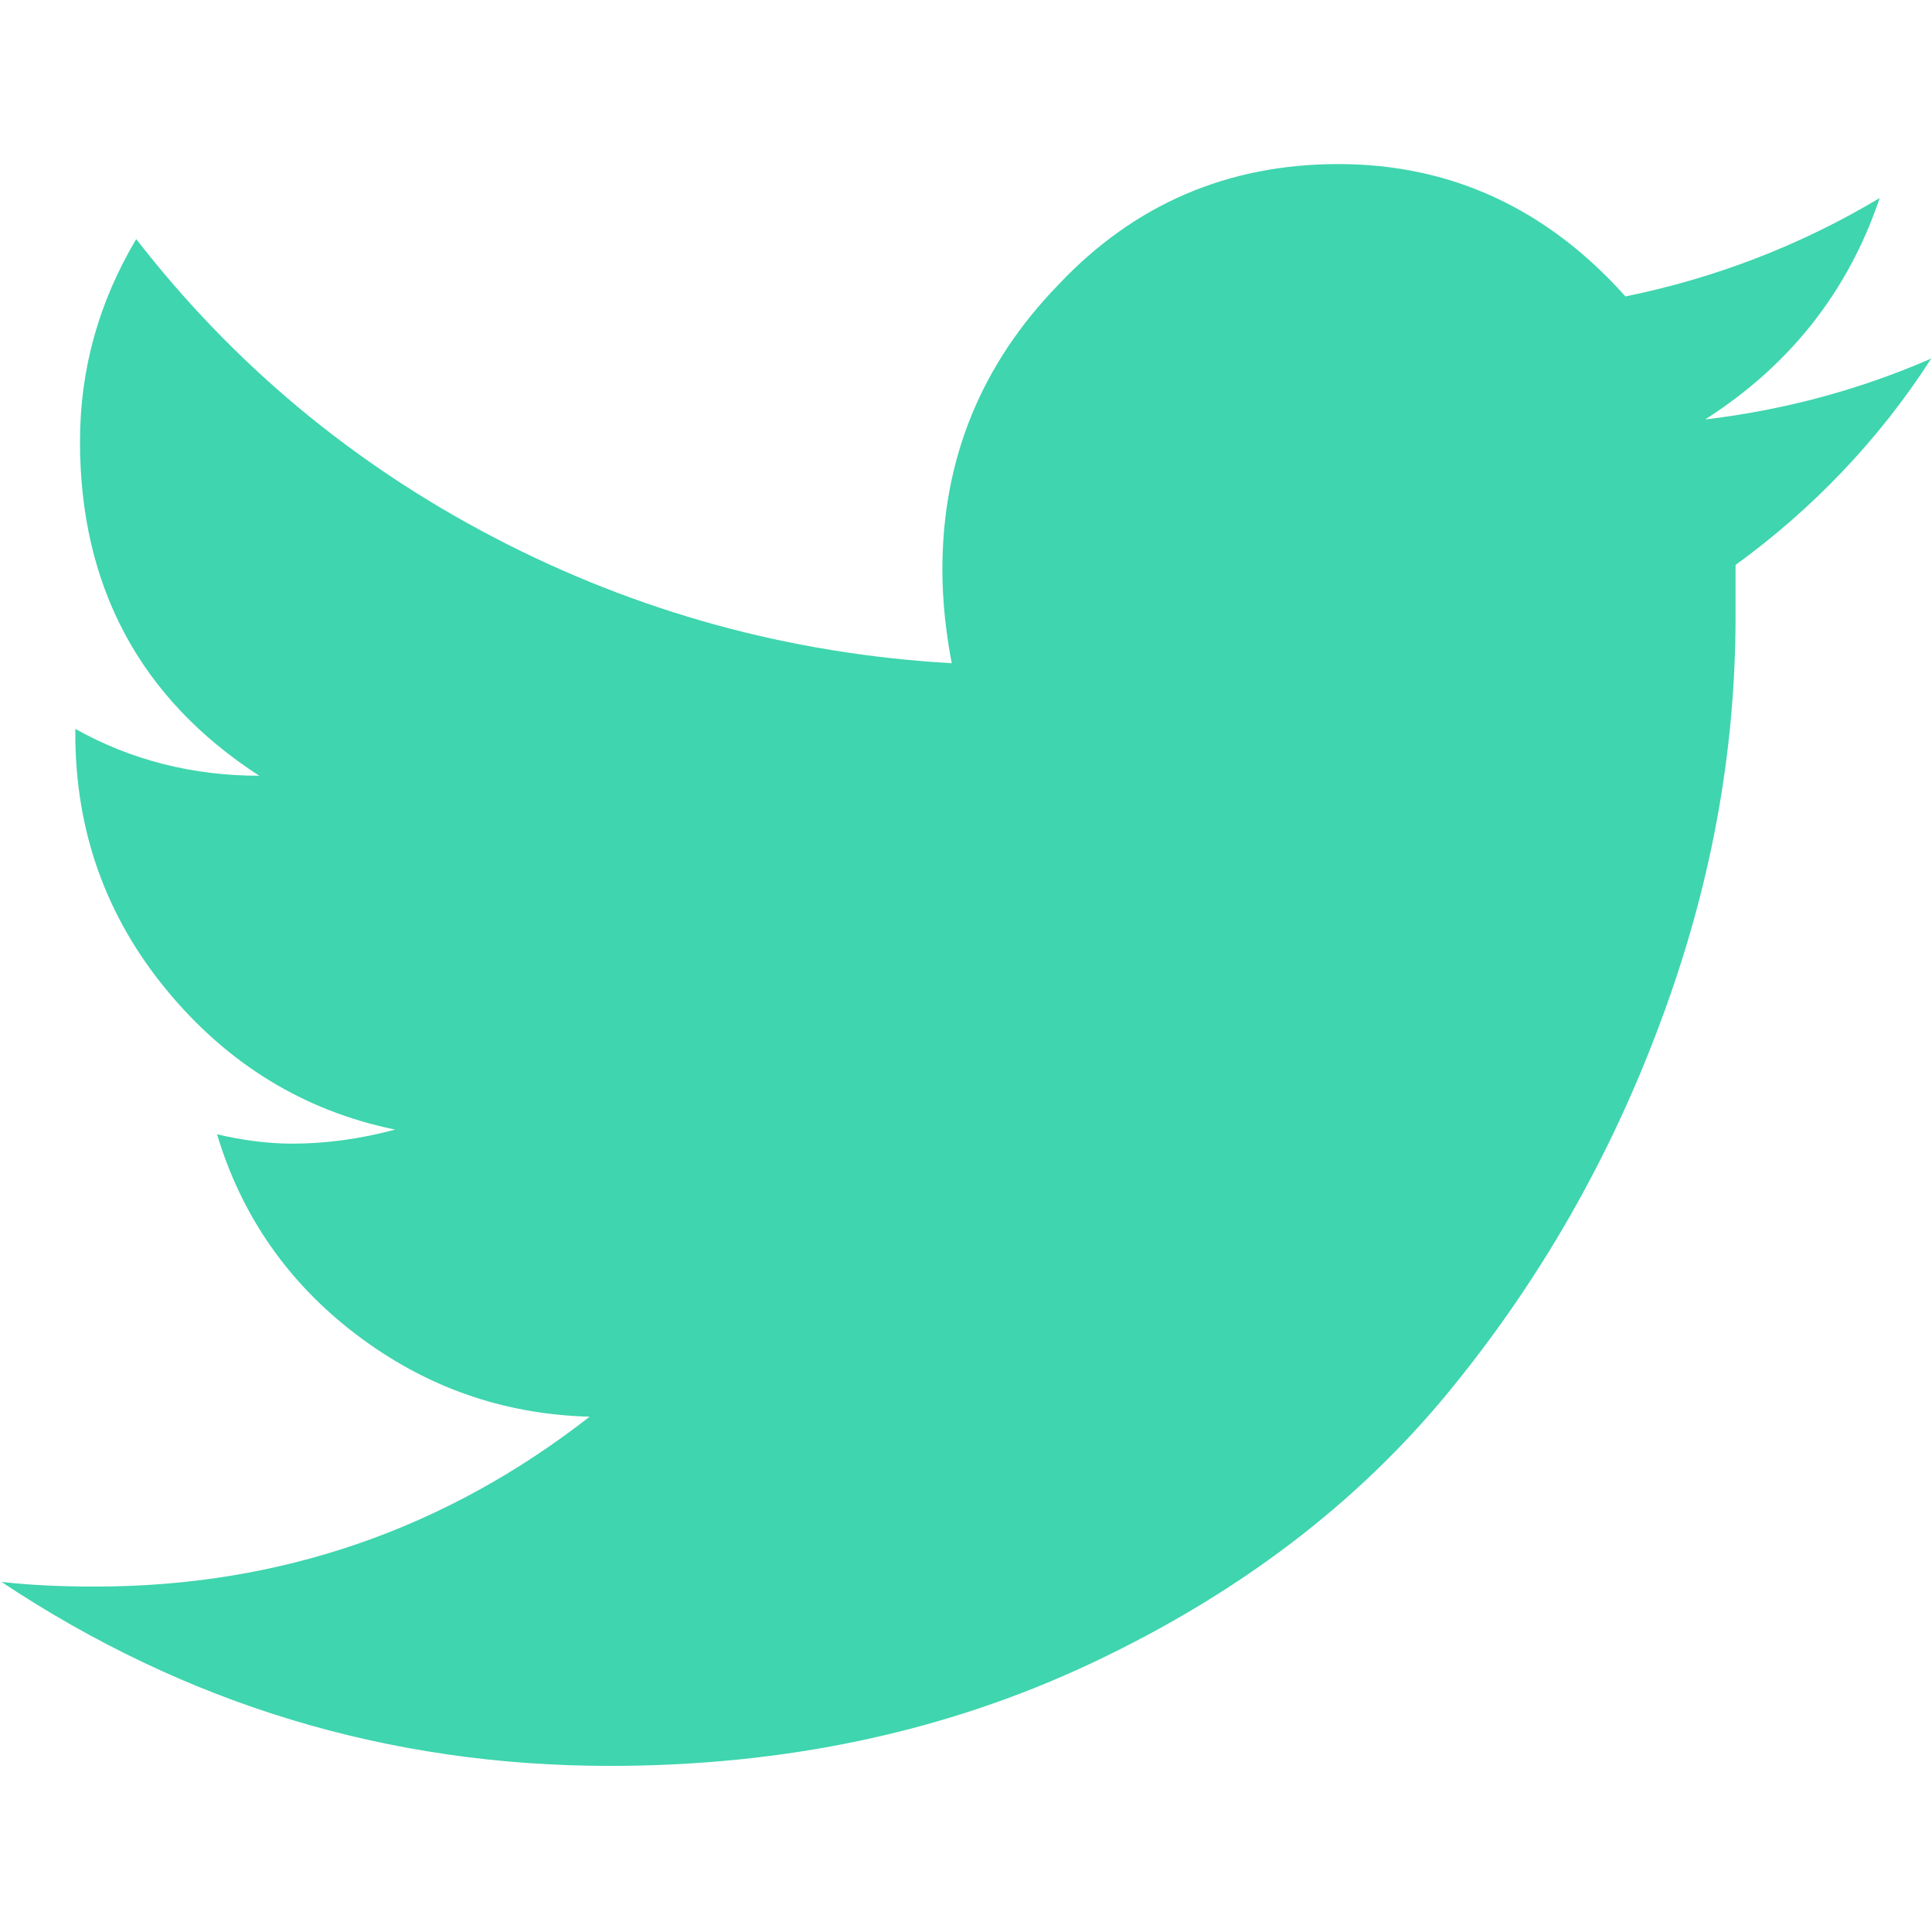
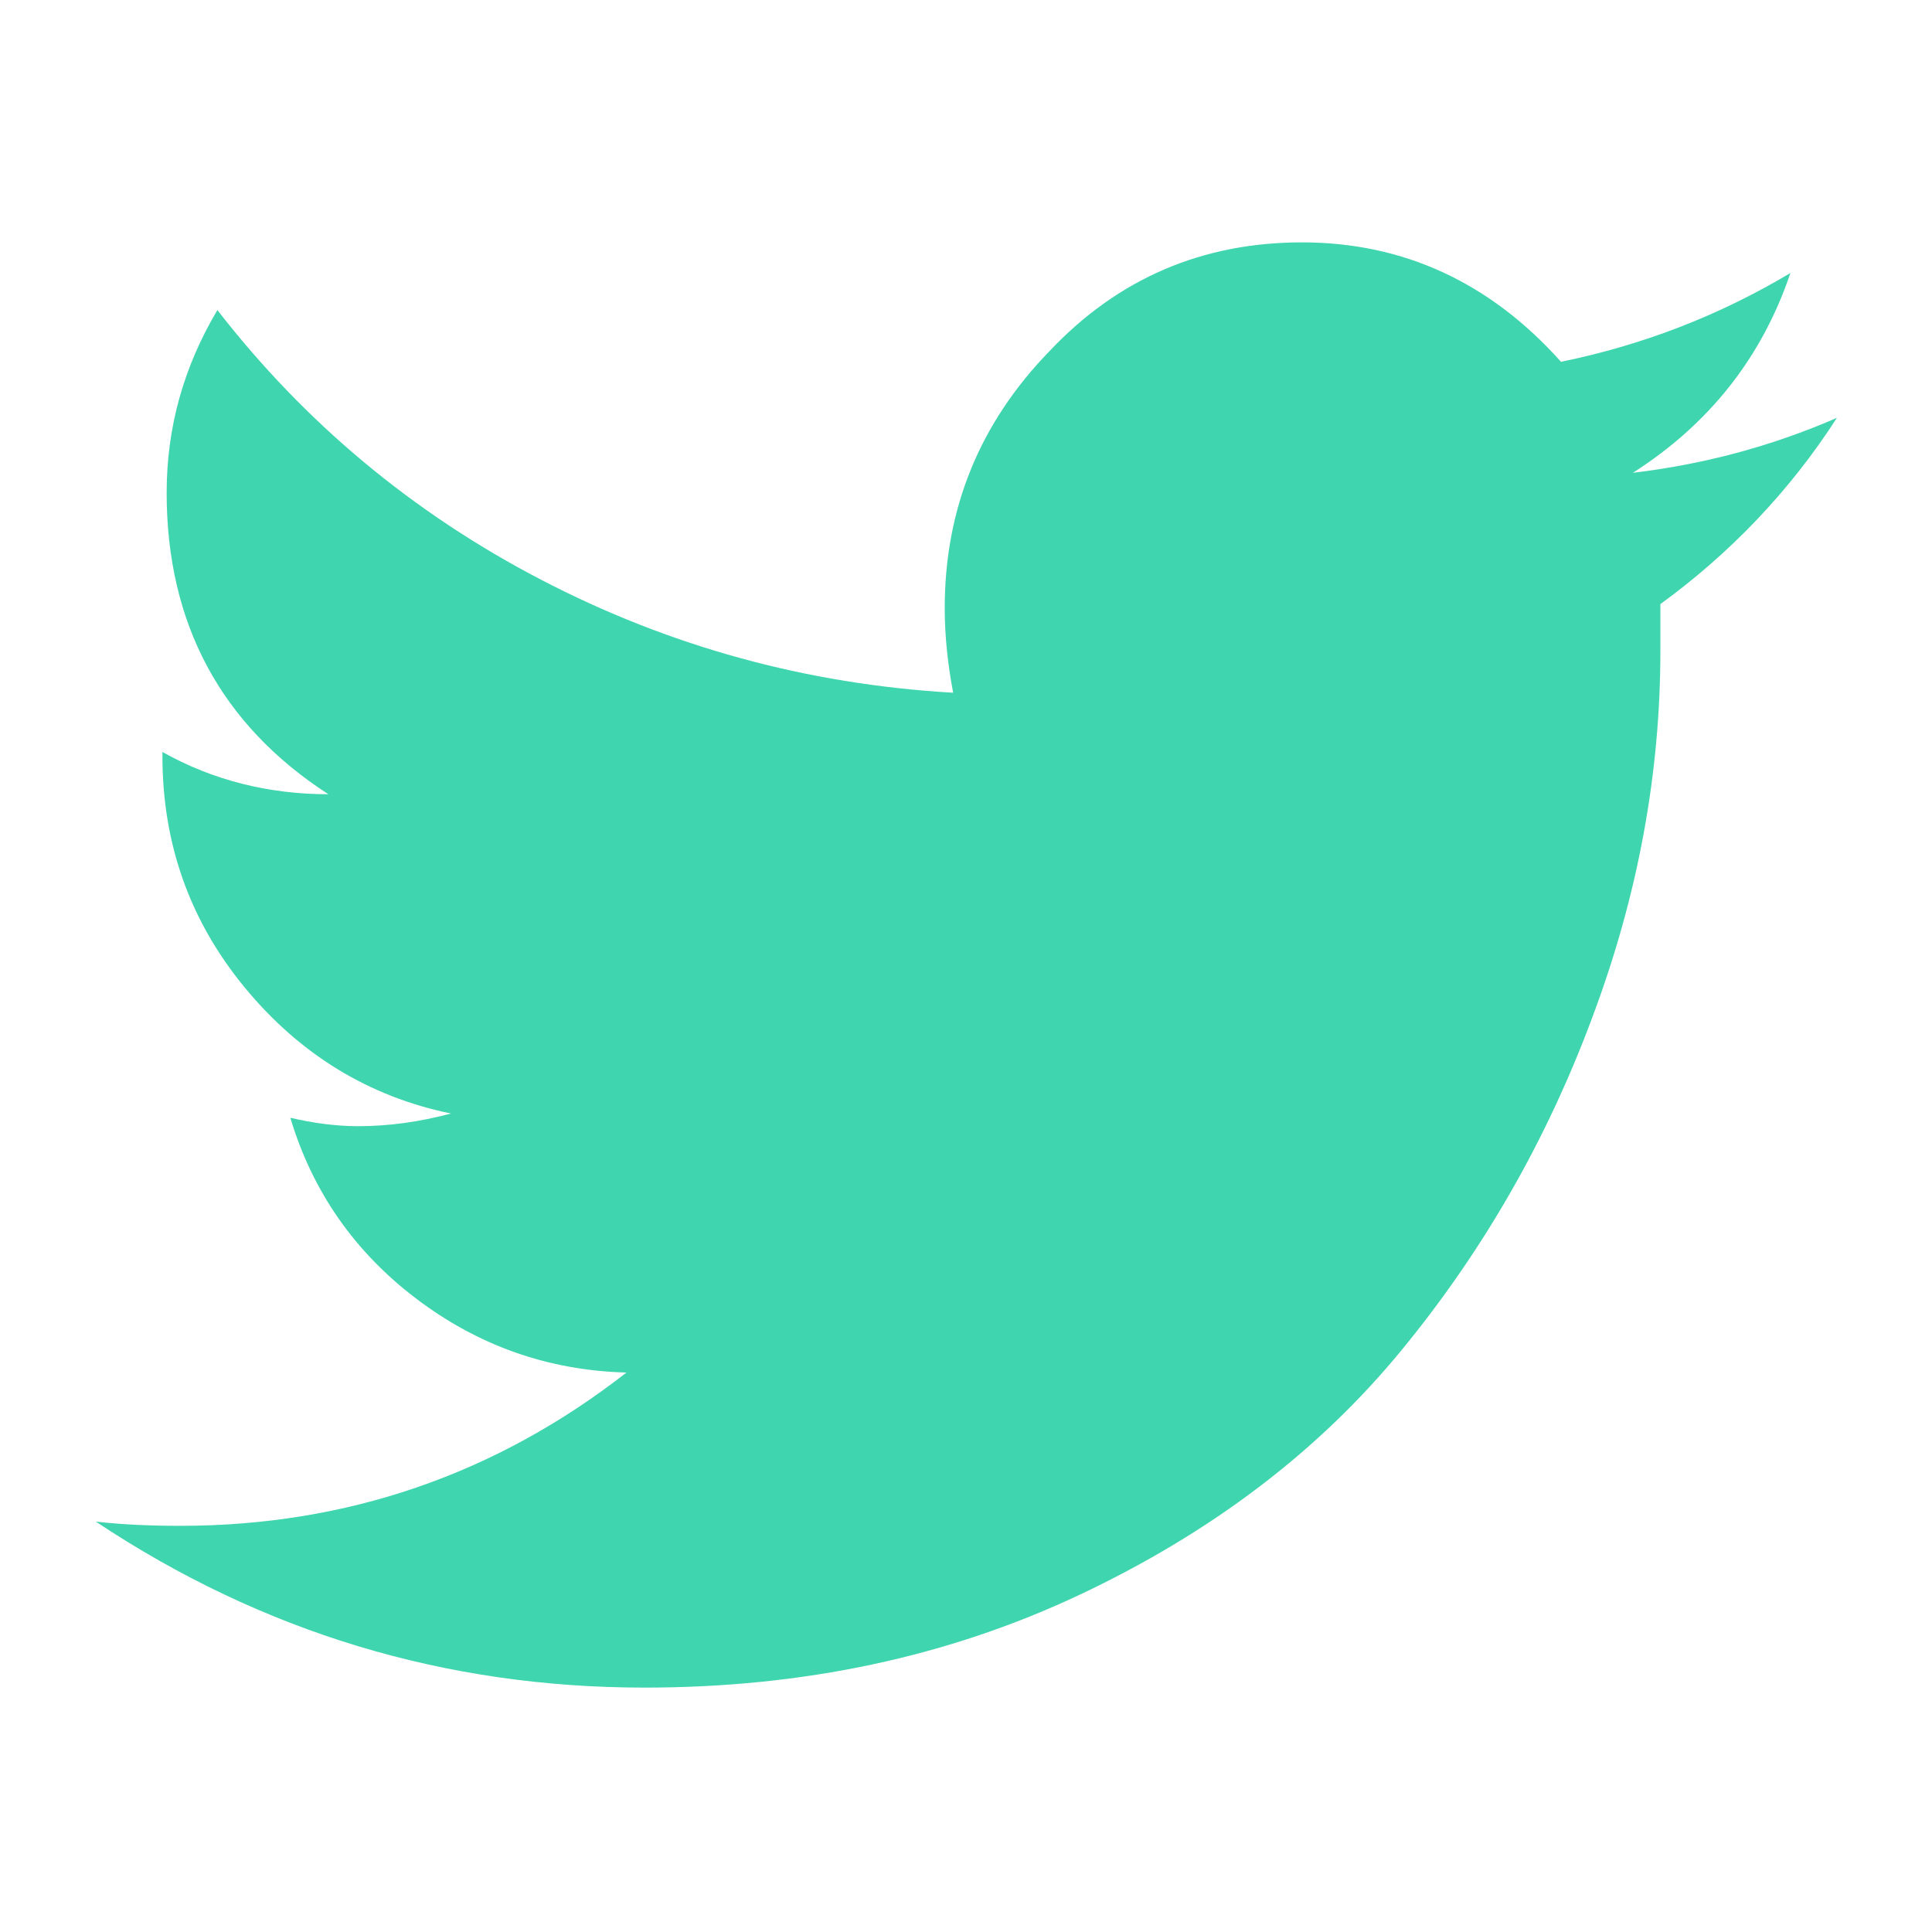
<svg xmlns="http://www.w3.org/2000/svg" version="1.1" id="Layer_1" x="0px" y="0px" width="256px" height="256px" viewBox="0 0 256 256" enable-background="new 0 0 256 256" xml:space="preserve">
-   <path fill="#3FD5AE" d="M255.9,47.51c-9.631,4.19-19.561,6.83-29.961,8.07c11.181-7.14,18.94-16.92,23.131-29.34  c-10.4,6.21-21.58,10.56-33.69,13.04c-10.399-11.64-23.13-17.54-38.04-17.54c-14.59,0-27.01,5.28-37.1,15.99  c-10.25,10.56-15.37,23.13-15.37,37.73c0,4.19,0.47,8.38,1.24,12.42c-21.58-1.24-41.76-6.83-60.55-16.61  c-18.78-9.78-34.62-22.98-47.51-39.59c-4.97,8.38-7.45,17.23-7.45,26.86c0,19.1,7.92,34,23.75,44.25c-8.69,0-16.92-2.02-24.37-6.21  v0.62c0,12.89,4.04,24.22,12.11,34c8.07,9.78,18.16,15.989,30.27,18.479c-4.66,1.24-9.16,1.86-13.66,1.86  c-3.26,0-6.68-0.47-9.94-1.24c3.26,10.87,9.47,19.72,18.47,26.55s19.25,10.561,30.9,10.87c-19.1,14.9-40.99,22.511-65.52,22.511  c-4.19,0-8.38-0.16-12.42-0.621c24.53,16.301,51.39,24.381,80.58,24.381c23.29,0,44.56-4.5,63.96-13.66  c19.41-9.16,35.09-21.12,47.199-35.86c12.11-14.75,21.42-31.05,28.1-49.06c6.681-17.85,9.941-35.71,9.941-53.72v-6.83  C240.061,67.53,248.91,58.38,255.9,47.51L255.9,47.51z" />
+   <path fill="#3FD5AE" d="M243.4,55.366c-8.689,3.781-17.649,6.163-27.031,7.281c10.087-6.442,17.087-15.266,20.869-26.471  c-9.384,5.603-19.471,9.527-30.396,11.765c-9.383-10.502-20.869-15.825-34.321-15.825c-13.163,0-24.369,4.764-33.473,14.426  c-9.248,9.528-13.867,20.869-13.867,34.042c0,3.78,0.424,7.561,1.118,11.206c-19.47-1.119-37.677-6.162-54.63-14.986  C54.725,67.979,40.434,56.07,28.804,41.084c-4.484,7.561-6.721,15.545-6.721,24.234c0,17.232,7.146,30.676,21.428,39.924  c-7.84,0-15.266-1.823-21.987-5.603v0.56c0,11.629,3.645,21.852,10.926,30.676c7.281,8.824,16.385,14.426,27.311,16.673  c-4.204,1.118-8.264,1.678-12.324,1.678c-2.941,0-6.027-0.425-8.968-1.119c2.941,9.808,8.544,17.793,16.664,23.955  s17.368,9.528,27.879,9.807c-17.232,13.443-36.982,20.311-59.114,20.311c-3.78,0-7.561-0.145-11.206-0.561  c22.132,14.707,46.366,21.997,72.702,21.997c21.013,0,40.204-4.06,57.708-12.324c17.512-8.265,31.659-19.056,42.584-32.354  c10.926-13.308,19.326-28.014,25.353-44.263c6.027-16.105,8.97-32.219,8.97-48.469v-6.162  C229.109,73.429,237.094,65.173,243.4,55.366L243.4,55.366z" />
</svg>
